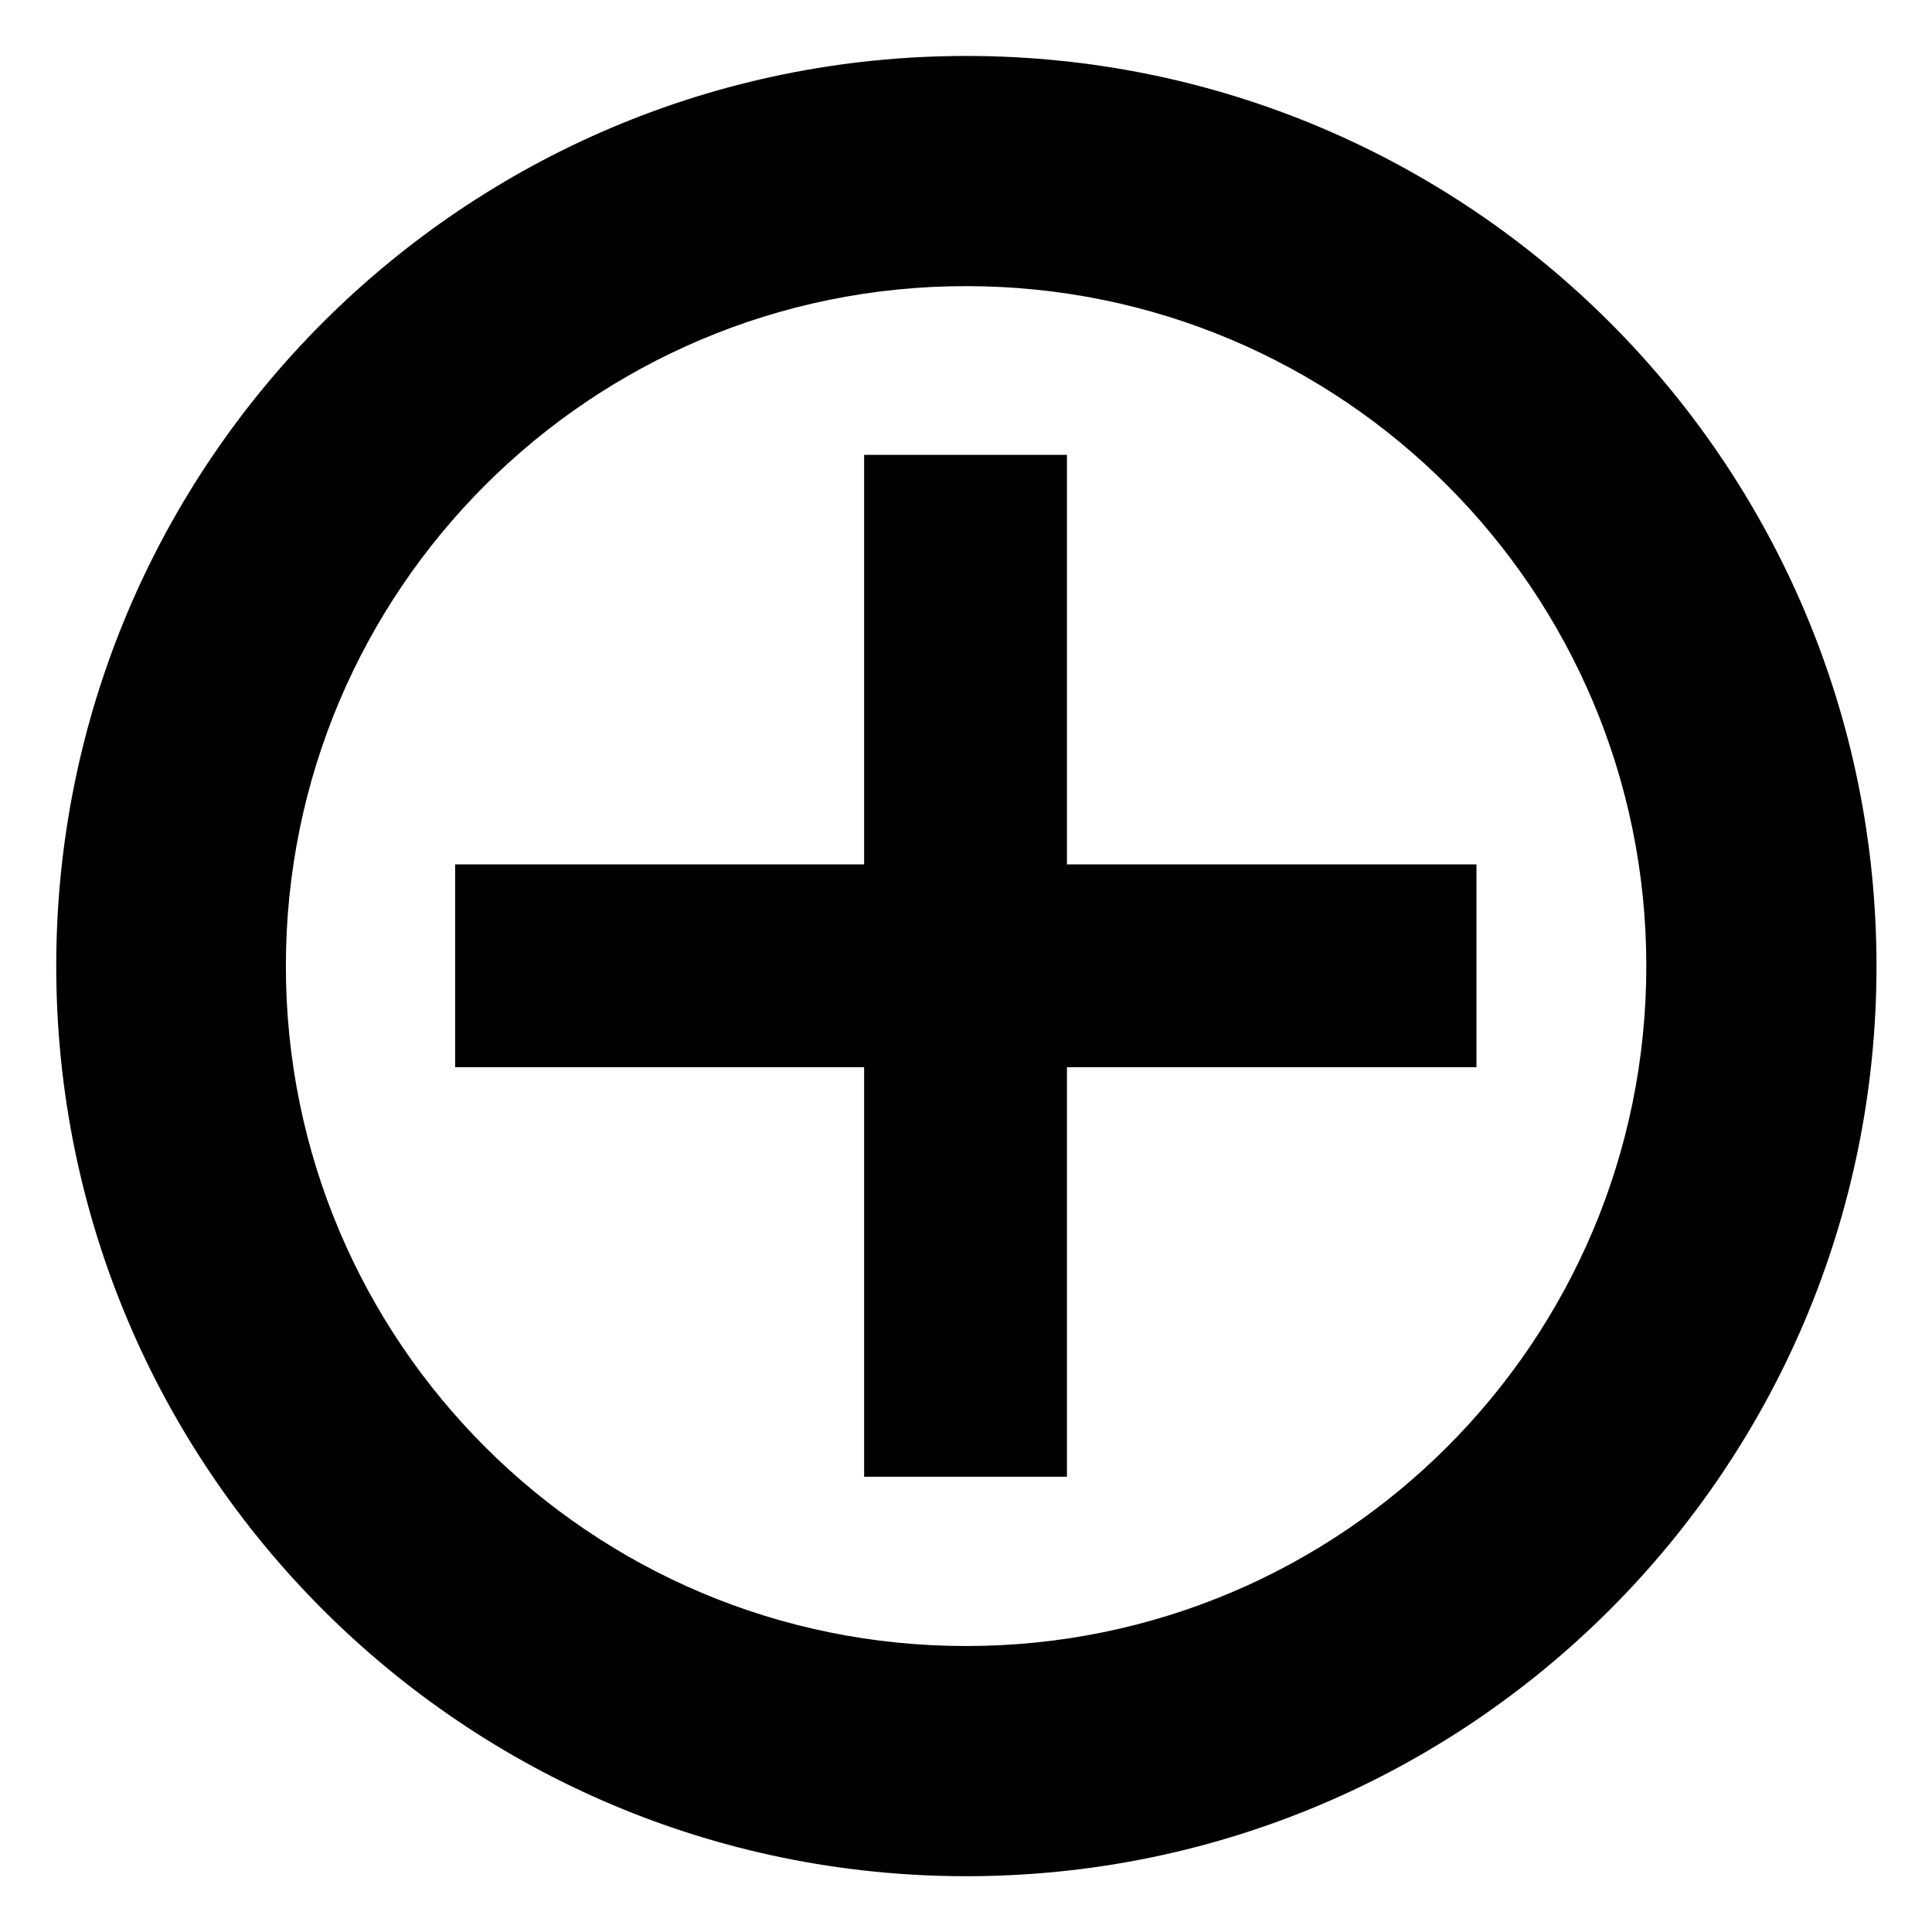
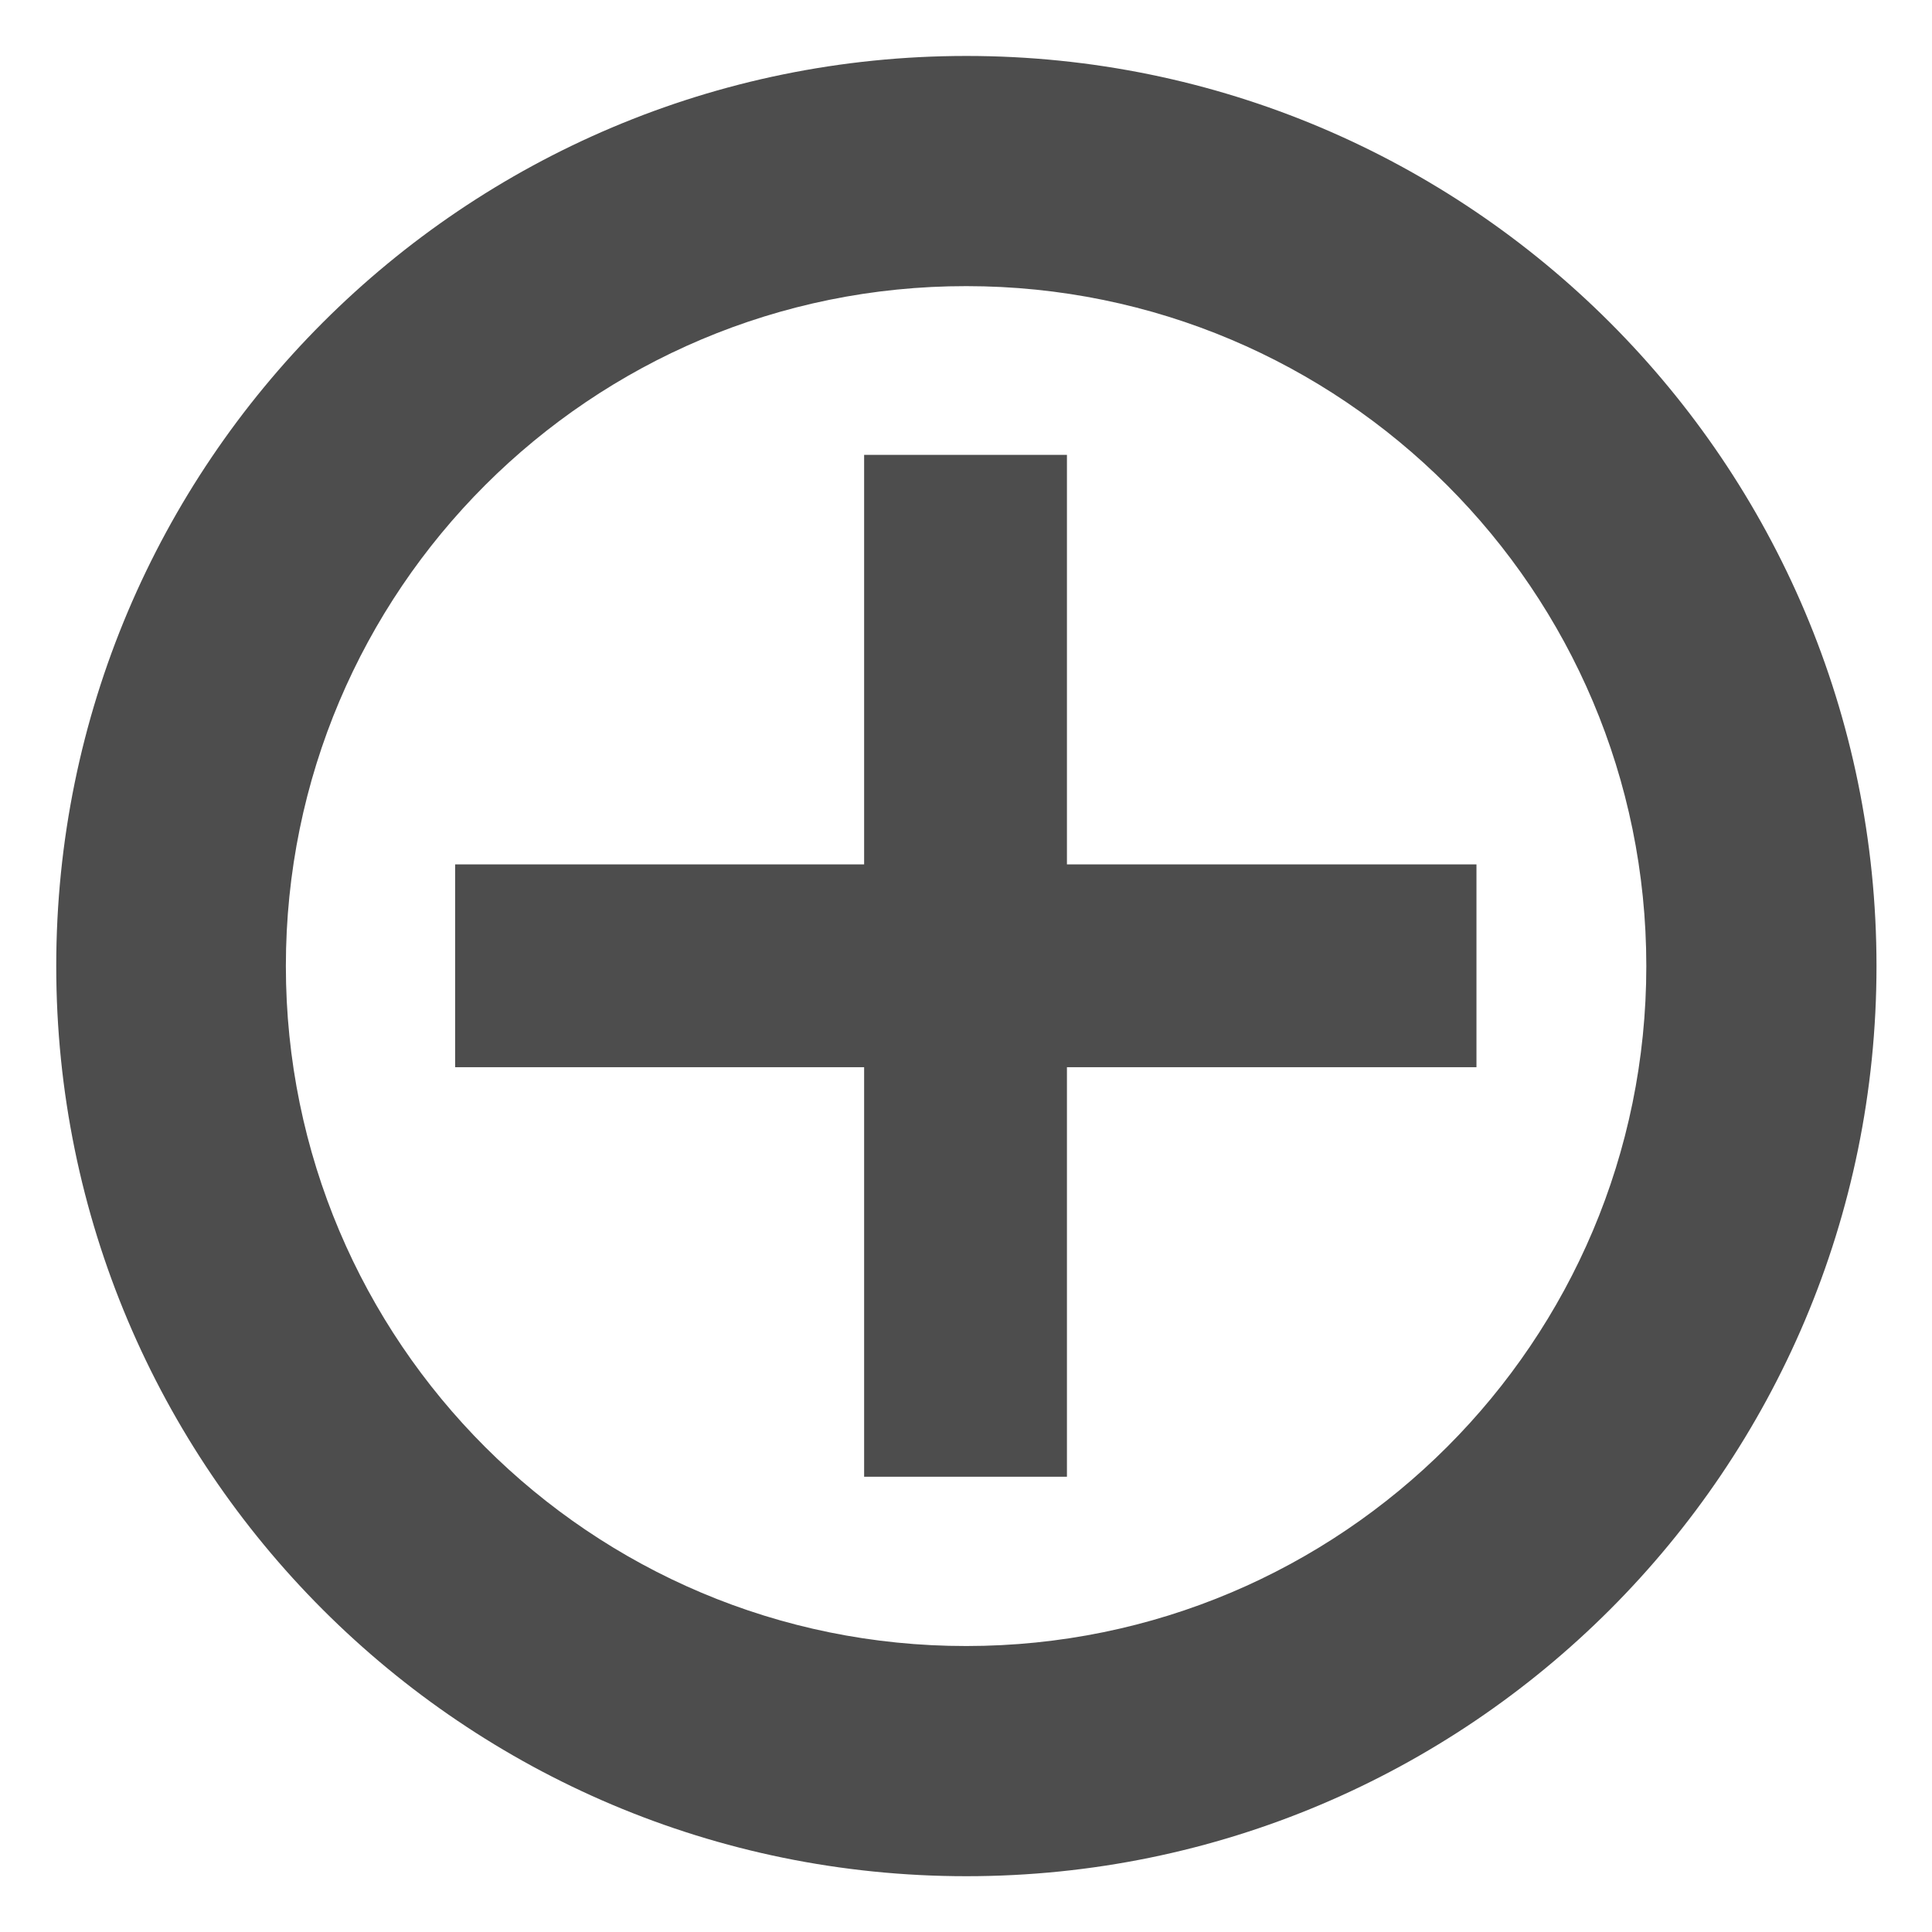
<svg xmlns="http://www.w3.org/2000/svg" width="3.458mm" height="3.457mm" viewBox="0 0 3.458 3.457" version="1.1" id="svg8">
  <defs id="defs2" />
  <g id="layer1" transform="translate(-25.06134,-35.29186)">
-     <path style="opacity:1;fill:#000000;fill-opacity:1;stroke:none;stroke-width:0.427;stroke-miterlimit:4;stroke-dasharray:none" d="m 26.791,35.392 a 1.629,1.629 0 0 0 -1.629,1.629 1.629,1.629 0 0 0 1.629,1.629 1.629,1.629 0 0 0 1.629,-1.629 1.629,1.629 0 0 0 -1.629,-1.629 z m 0,0.412 a 1.217,1.217 0 0 1 1.217,1.217 1.217,1.217 0 0 1 -1.217,1.217 1.217,1.217 0 0 1 -1.218,-1.217 1.217,1.217 0 0 1 1.218,-1.217 z" id="path1370" />
-     <path style="color:#000000;font-style:normal;font-variant:normal;font-weight:normal;font-stretch:normal;font-size:medium;line-height:normal;font-family:sans-serif;font-variant-ligatures:normal;font-variant-position:normal;font-variant-caps:normal;font-variant-numeric:normal;font-variant-alternates:normal;font-feature-settings:normal;text-indent:0;text-align:start;text-decoration:none;text-decoration-line:none;text-decoration-style:solid;text-decoration-color:#000000;letter-spacing:normal;word-spacing:normal;text-transform:none;writing-mode:lr-tb;direction:ltr;text-orientation:mixed;dominant-baseline:auto;baseline-shift:baseline;text-anchor:start;white-space:normal;shape-padding:0;clip-rule:nonzero;display:inline;overflow:visible;visibility:visible;opacity:1;isolation:auto;mix-blend-mode:normal;color-interpolation:sRGB;color-interpolation-filters:linearRGB;solid-color:#000000;solid-opacity:1;vector-effect:none;fill:#000000;fill-opacity:1;fill-rule:nonzero;stroke:none;stroke-width:0.362px;stroke-linecap:butt;stroke-linejoin:miter;stroke-miterlimit:4;stroke-dasharray:none;stroke-dashoffset:0;stroke-opacity:1;color-rendering:auto;image-rendering:auto;shape-rendering:auto;text-rendering:auto;enable-background:accumulate" d="m 26.608,36.106 v 0.733 h -0.732 v 0.363 h 0.732 v 0.733 h 0.363 v -0.733 h 0.733 v -0.363 h -0.733 v -0.733 z" id="path1388" />
+     <path style="opacity:1;fill:#4d4d4d;fill-opacity:1;stroke:none;stroke-width:0.427;stroke-miterlimit:4;stroke-dasharray:none" d="m 26.791,35.392 a 1.629,1.629 0 0 0 -1.629,1.629 1.629,1.629 0 0 0 1.629,1.629 1.629,1.629 0 0 0 1.629,-1.629 1.629,1.629 0 0 0 -1.629,-1.629 z m 0,0.412 a 1.217,1.217 0 0 1 1.217,1.217 1.217,1.217 0 0 1 -1.217,1.217 1.217,1.217 0 0 1 -1.218,-1.217 1.217,1.217 0 0 1 1.218,-1.217 z" id="path1370" />
+     <path style="color:#000000;font-style:normal;font-variant:normal;font-weight:normal;font-stretch:normal;font-size:medium;line-height:normal;font-family:sans-serif;font-variant-ligatures:normal;font-variant-position:normal;font-variant-caps:normal;font-variant-numeric:normal;font-variant-alternates:normal;font-feature-settings:normal;text-indent:0;text-align:start;text-decoration:none;text-decoration-line:none;text-decoration-style:solid;text-decoration-color:#000000;letter-spacing:normal;word-spacing:normal;text-transform:none;writing-mode:lr-tb;direction:ltr;text-orientation:mixed;dominant-baseline:auto;baseline-shift:baseline;text-anchor:start;white-space:normal;shape-padding:0;clip-rule:nonzero;display:inline;overflow:visible;visibility:visible;opacity:1;isolation:auto;mix-blend-mode:normal;color-interpolation:sRGB;color-interpolation-filters:linearRGB;solid-color:#000000;solid-opacity:1;vector-effect:none;fill:#4d4d4d;fill-opacity:1;fill-rule:nonzero;stroke:none;stroke-width:0.362px;stroke-linecap:butt;stroke-linejoin:miter;stroke-miterlimit:4;stroke-dasharray:none;stroke-dashoffset:0;stroke-opacity:1;color-rendering:auto;image-rendering:auto;shape-rendering:auto;text-rendering:auto;enable-background:accumulate" d="m 26.608,36.106 v 0.733 h -0.732 v 0.363 h 0.732 v 0.733 h 0.363 v -0.733 h 0.733 v -0.363 h -0.733 v -0.733 z" id="path1388" />
  </g>
</svg>
